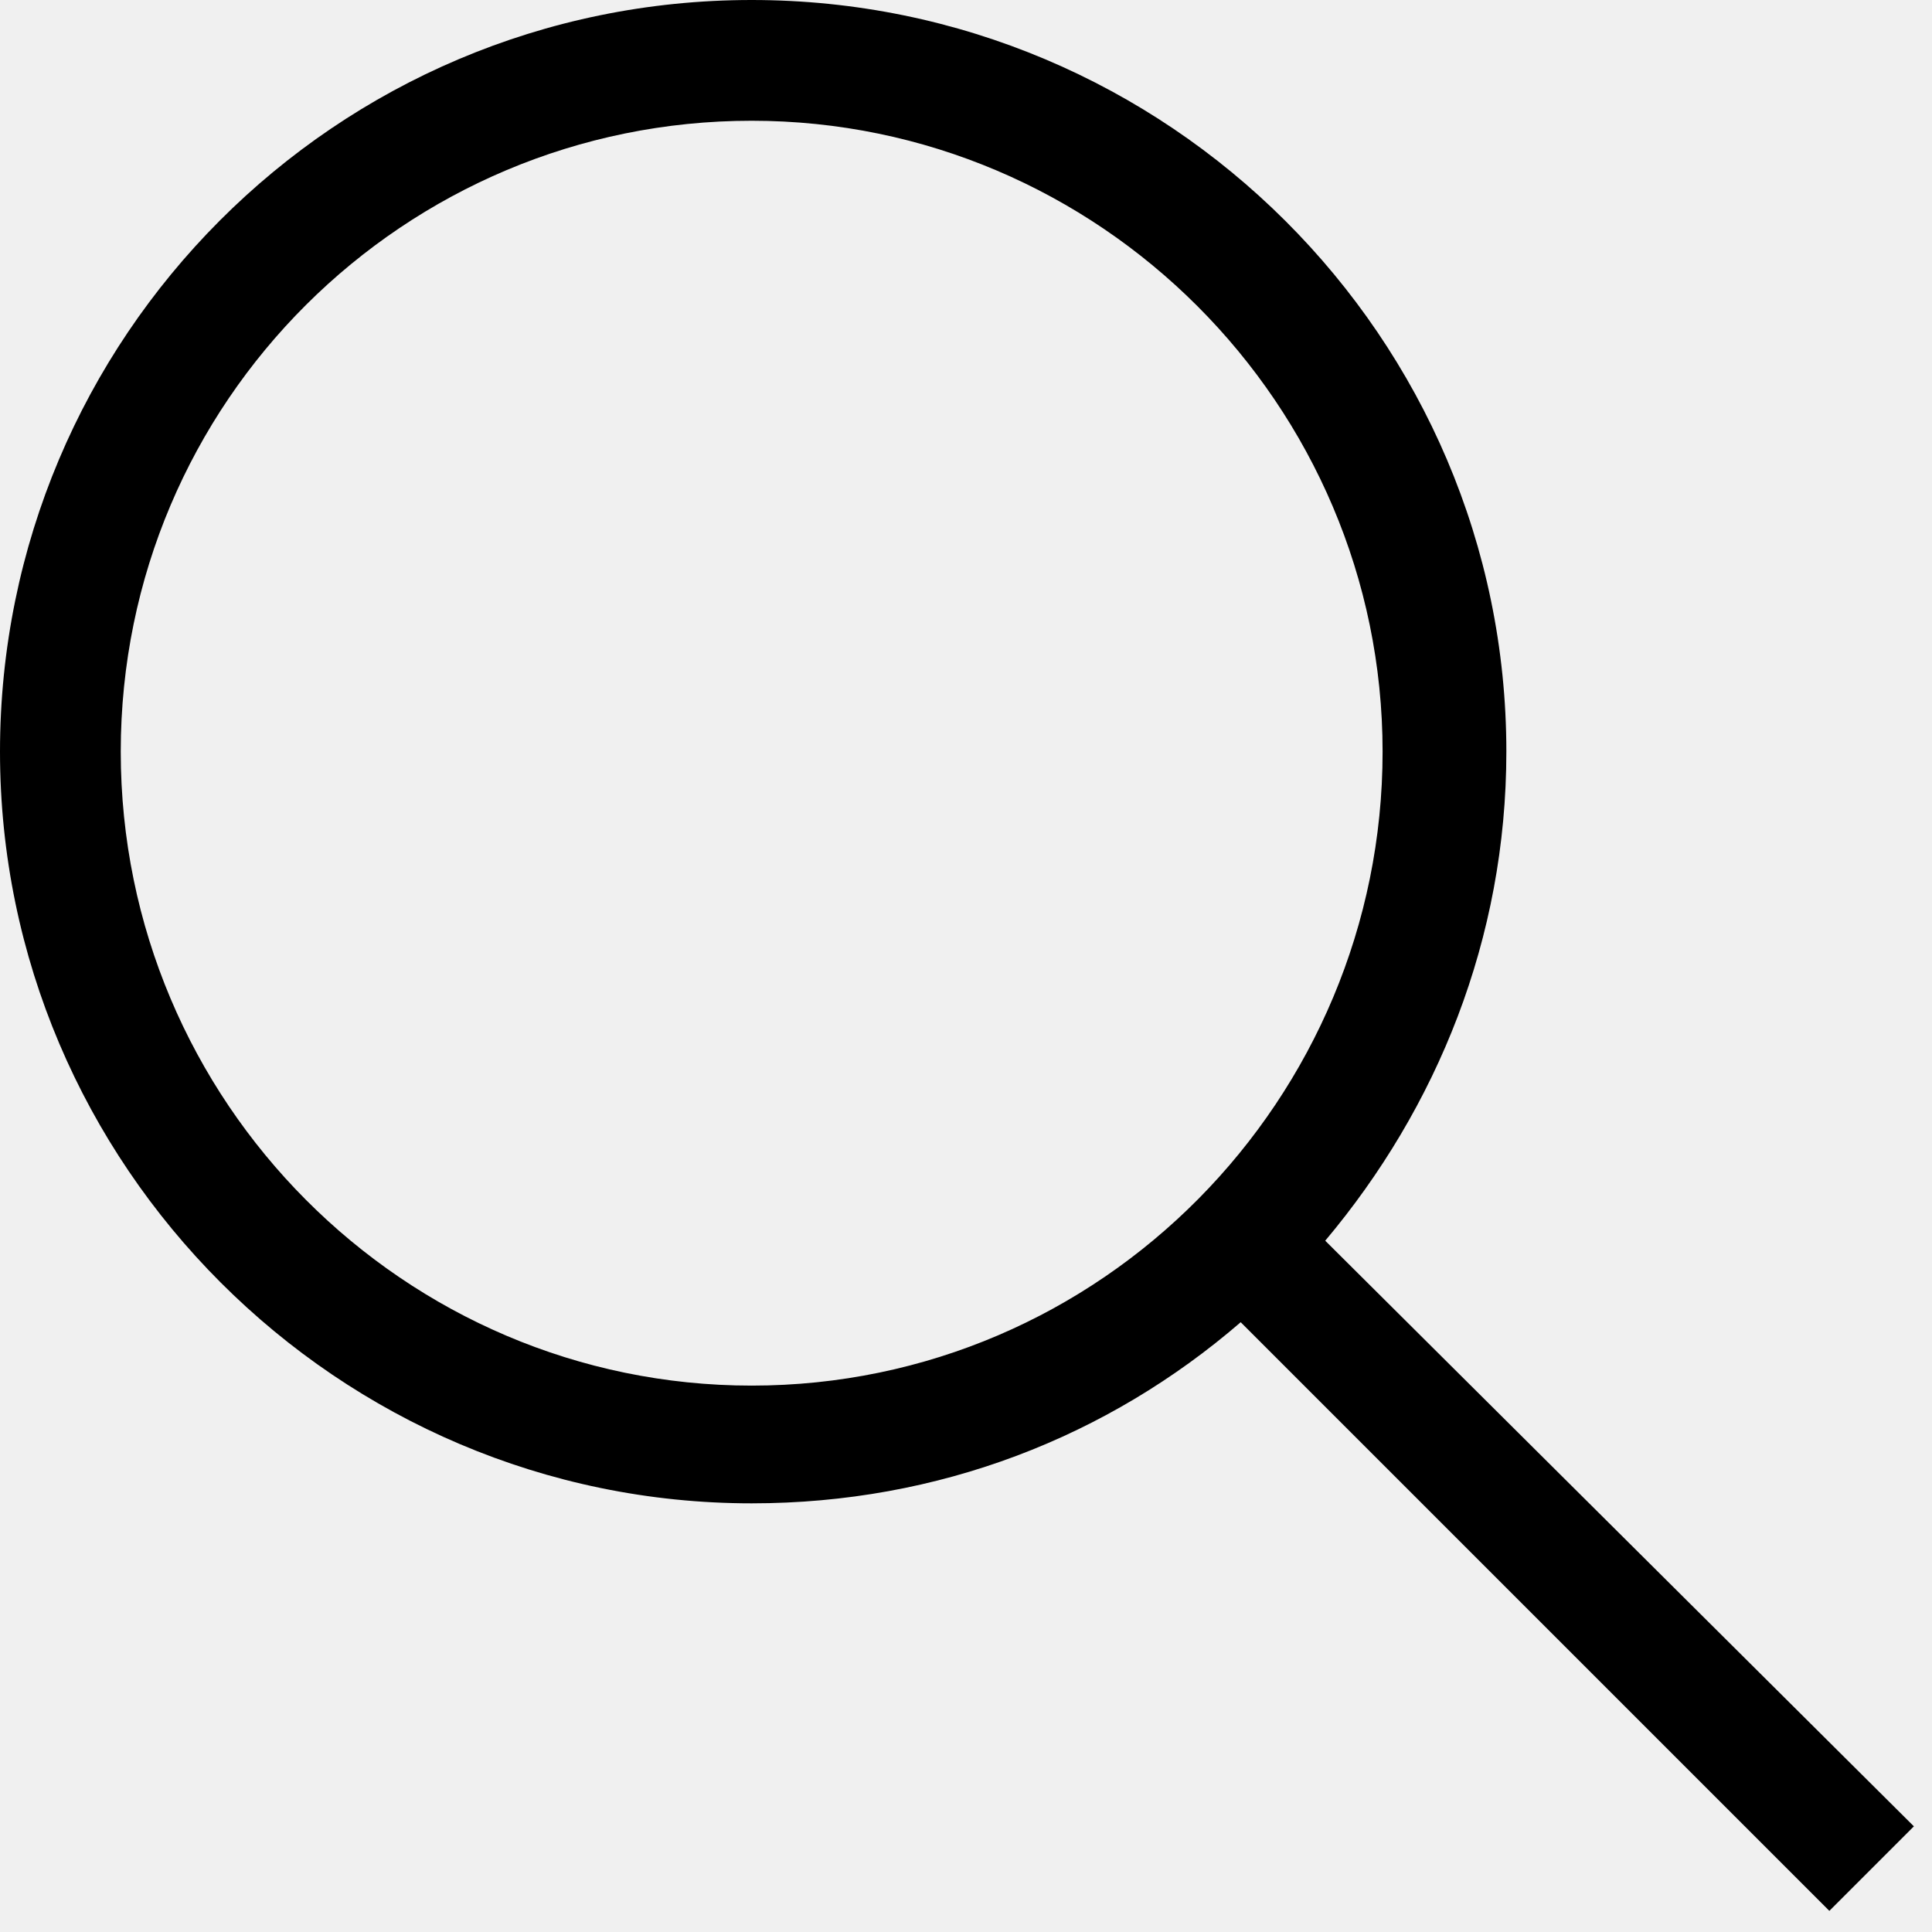
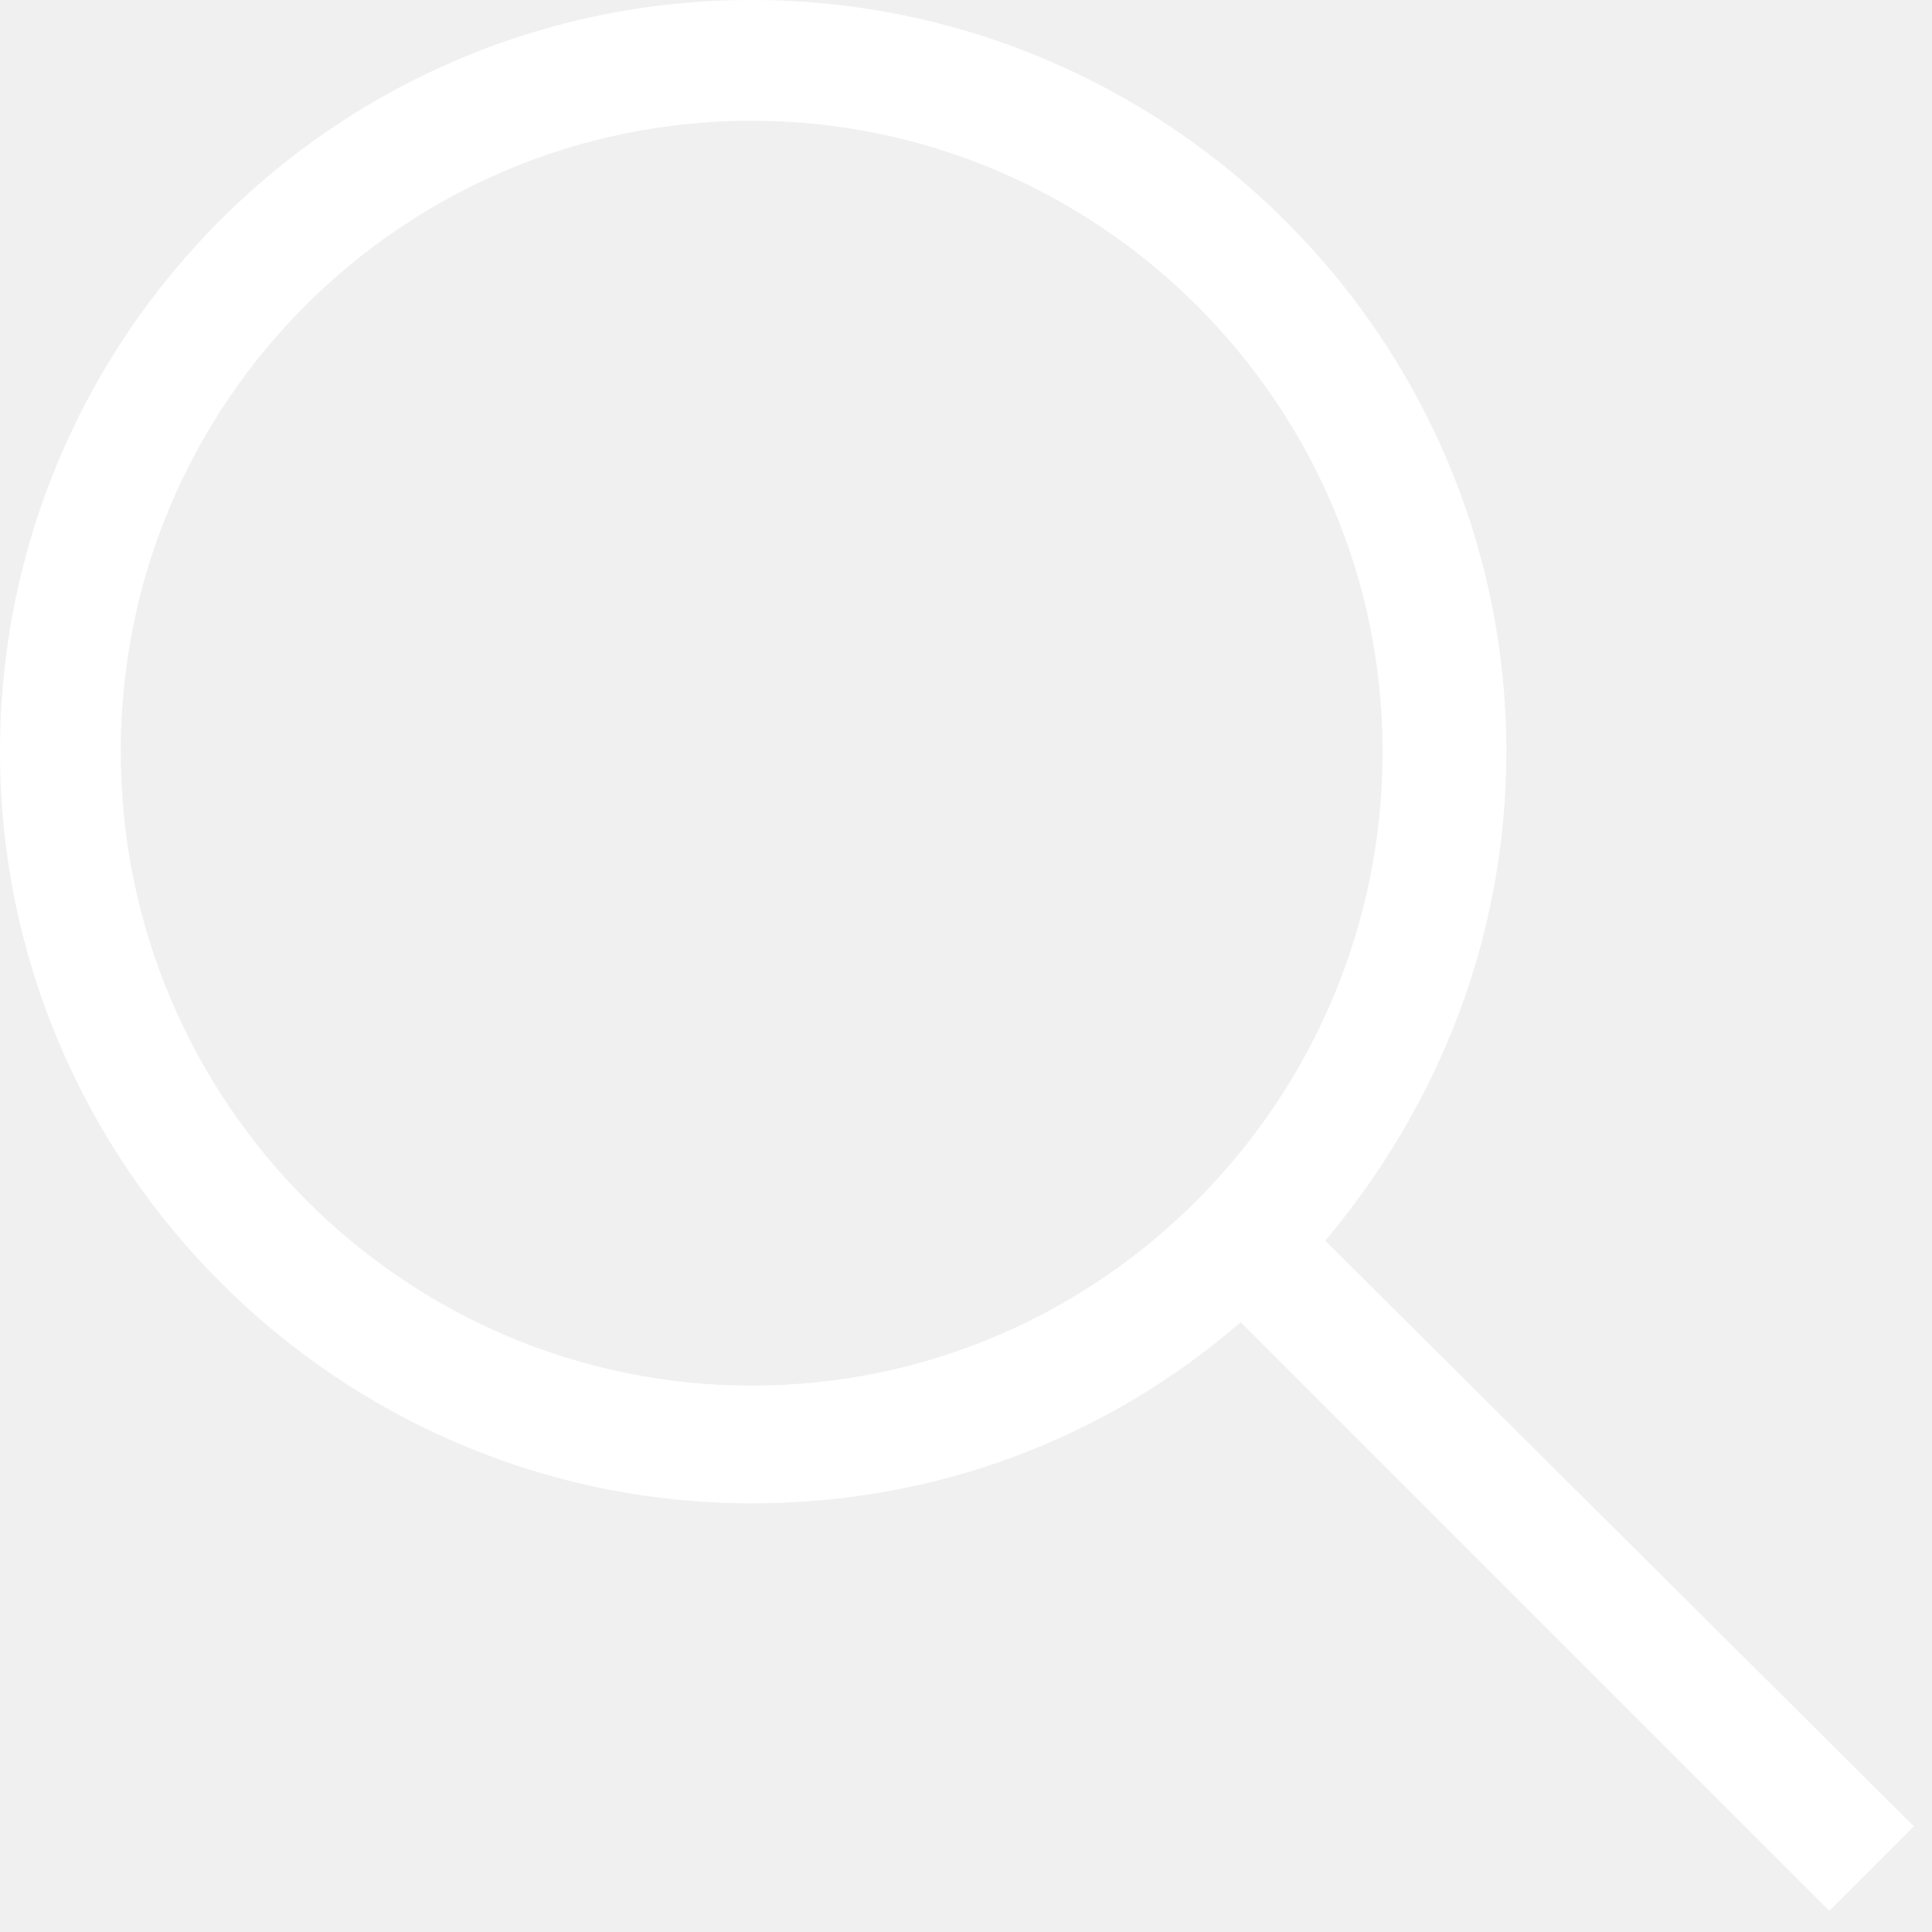
- <svg xmlns="http://www.w3.org/2000/svg" version="1.1" id="Layer_1" x="0px" y="0px" viewBox="0 0 64 64" enable-background="new 0 0 64 64" xml:space="preserve">
+ <svg xmlns="http://www.w3.org/2000/svg" version="1.1" id="Layer_1" x="0px" y="0px" viewBox="0 0 64 64" enable-background="new 0 0 64 64" xml:space="preserve" fill="white">
  <path d="M43.9,41.1c3.7-4.4,6-10,6-16.2C49.9,11.2,38.7,0,24.9,0S0,11.2,0,24.9s11.2,24.9,24.9,24.9c6.2,0,11.8-2.2,16.2-6  l19.5,19.5l2.8-2.8L43.9,41.1z M24.9,45.9C13.4,45.9,4,36.5,4,24.9S13.4,4,24.9,4s20.9,9.4,20.9,20.9S36.5,45.9,24.9,45.9z" />
</svg>
